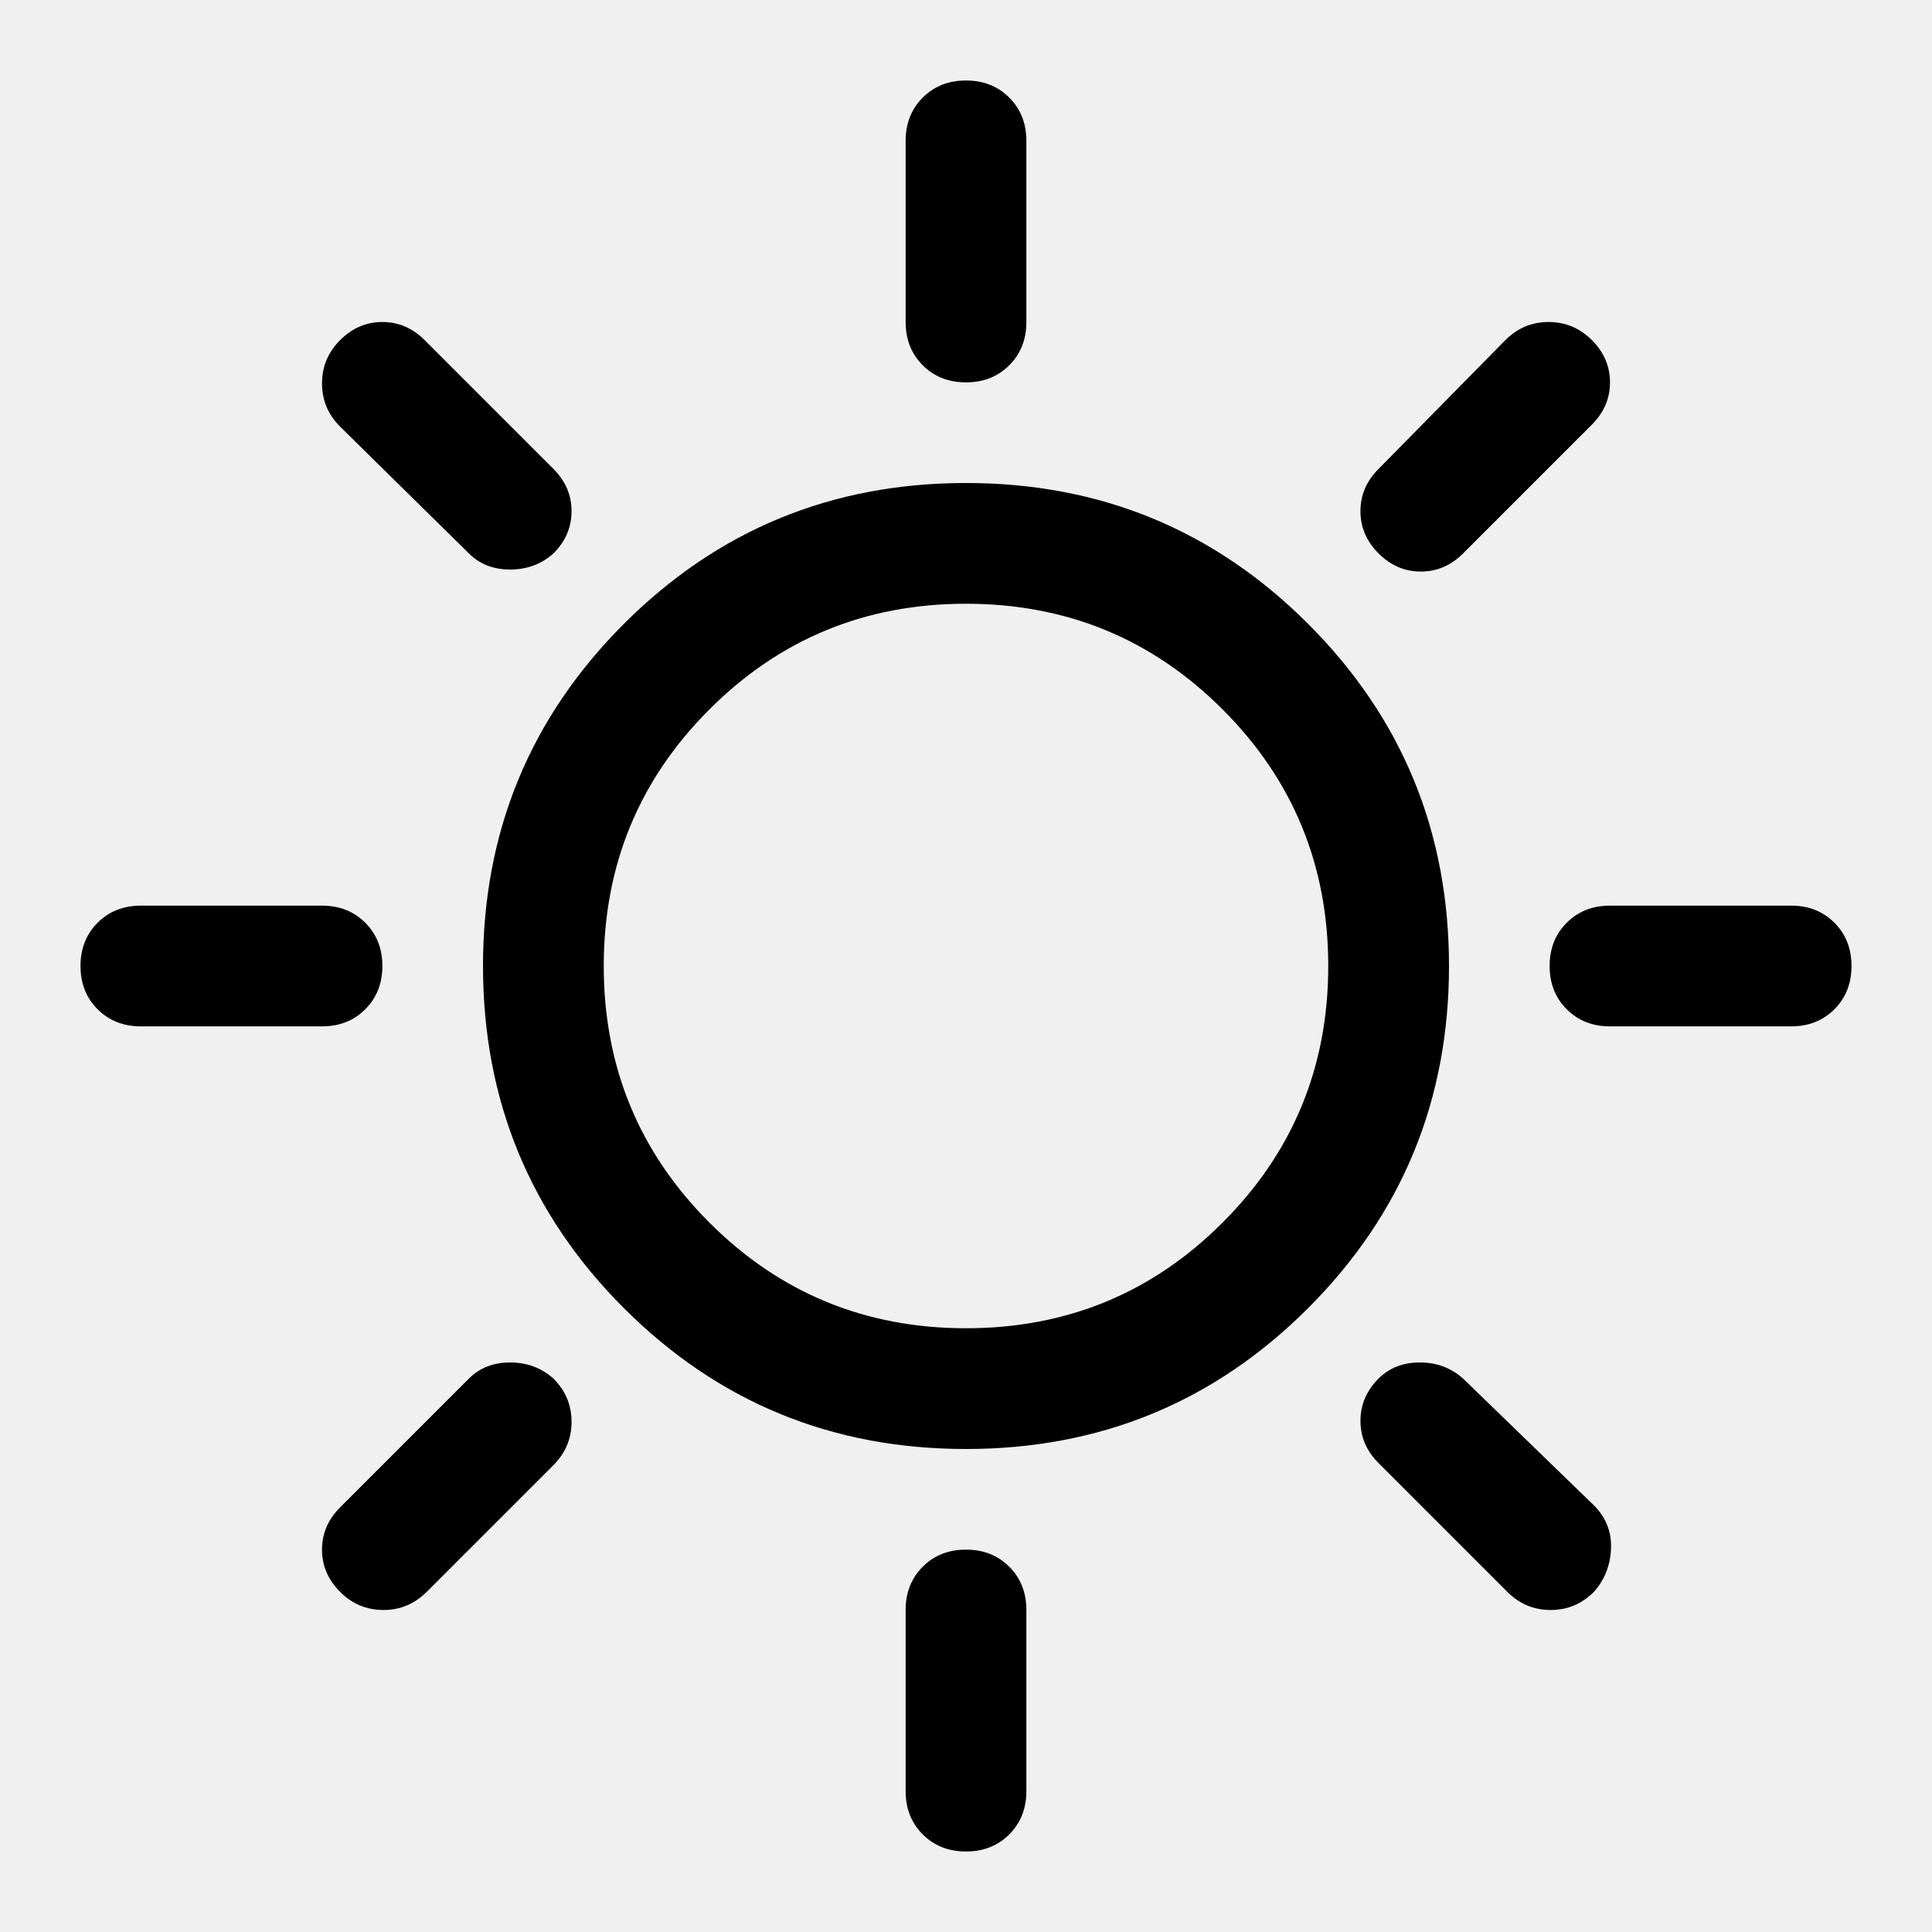
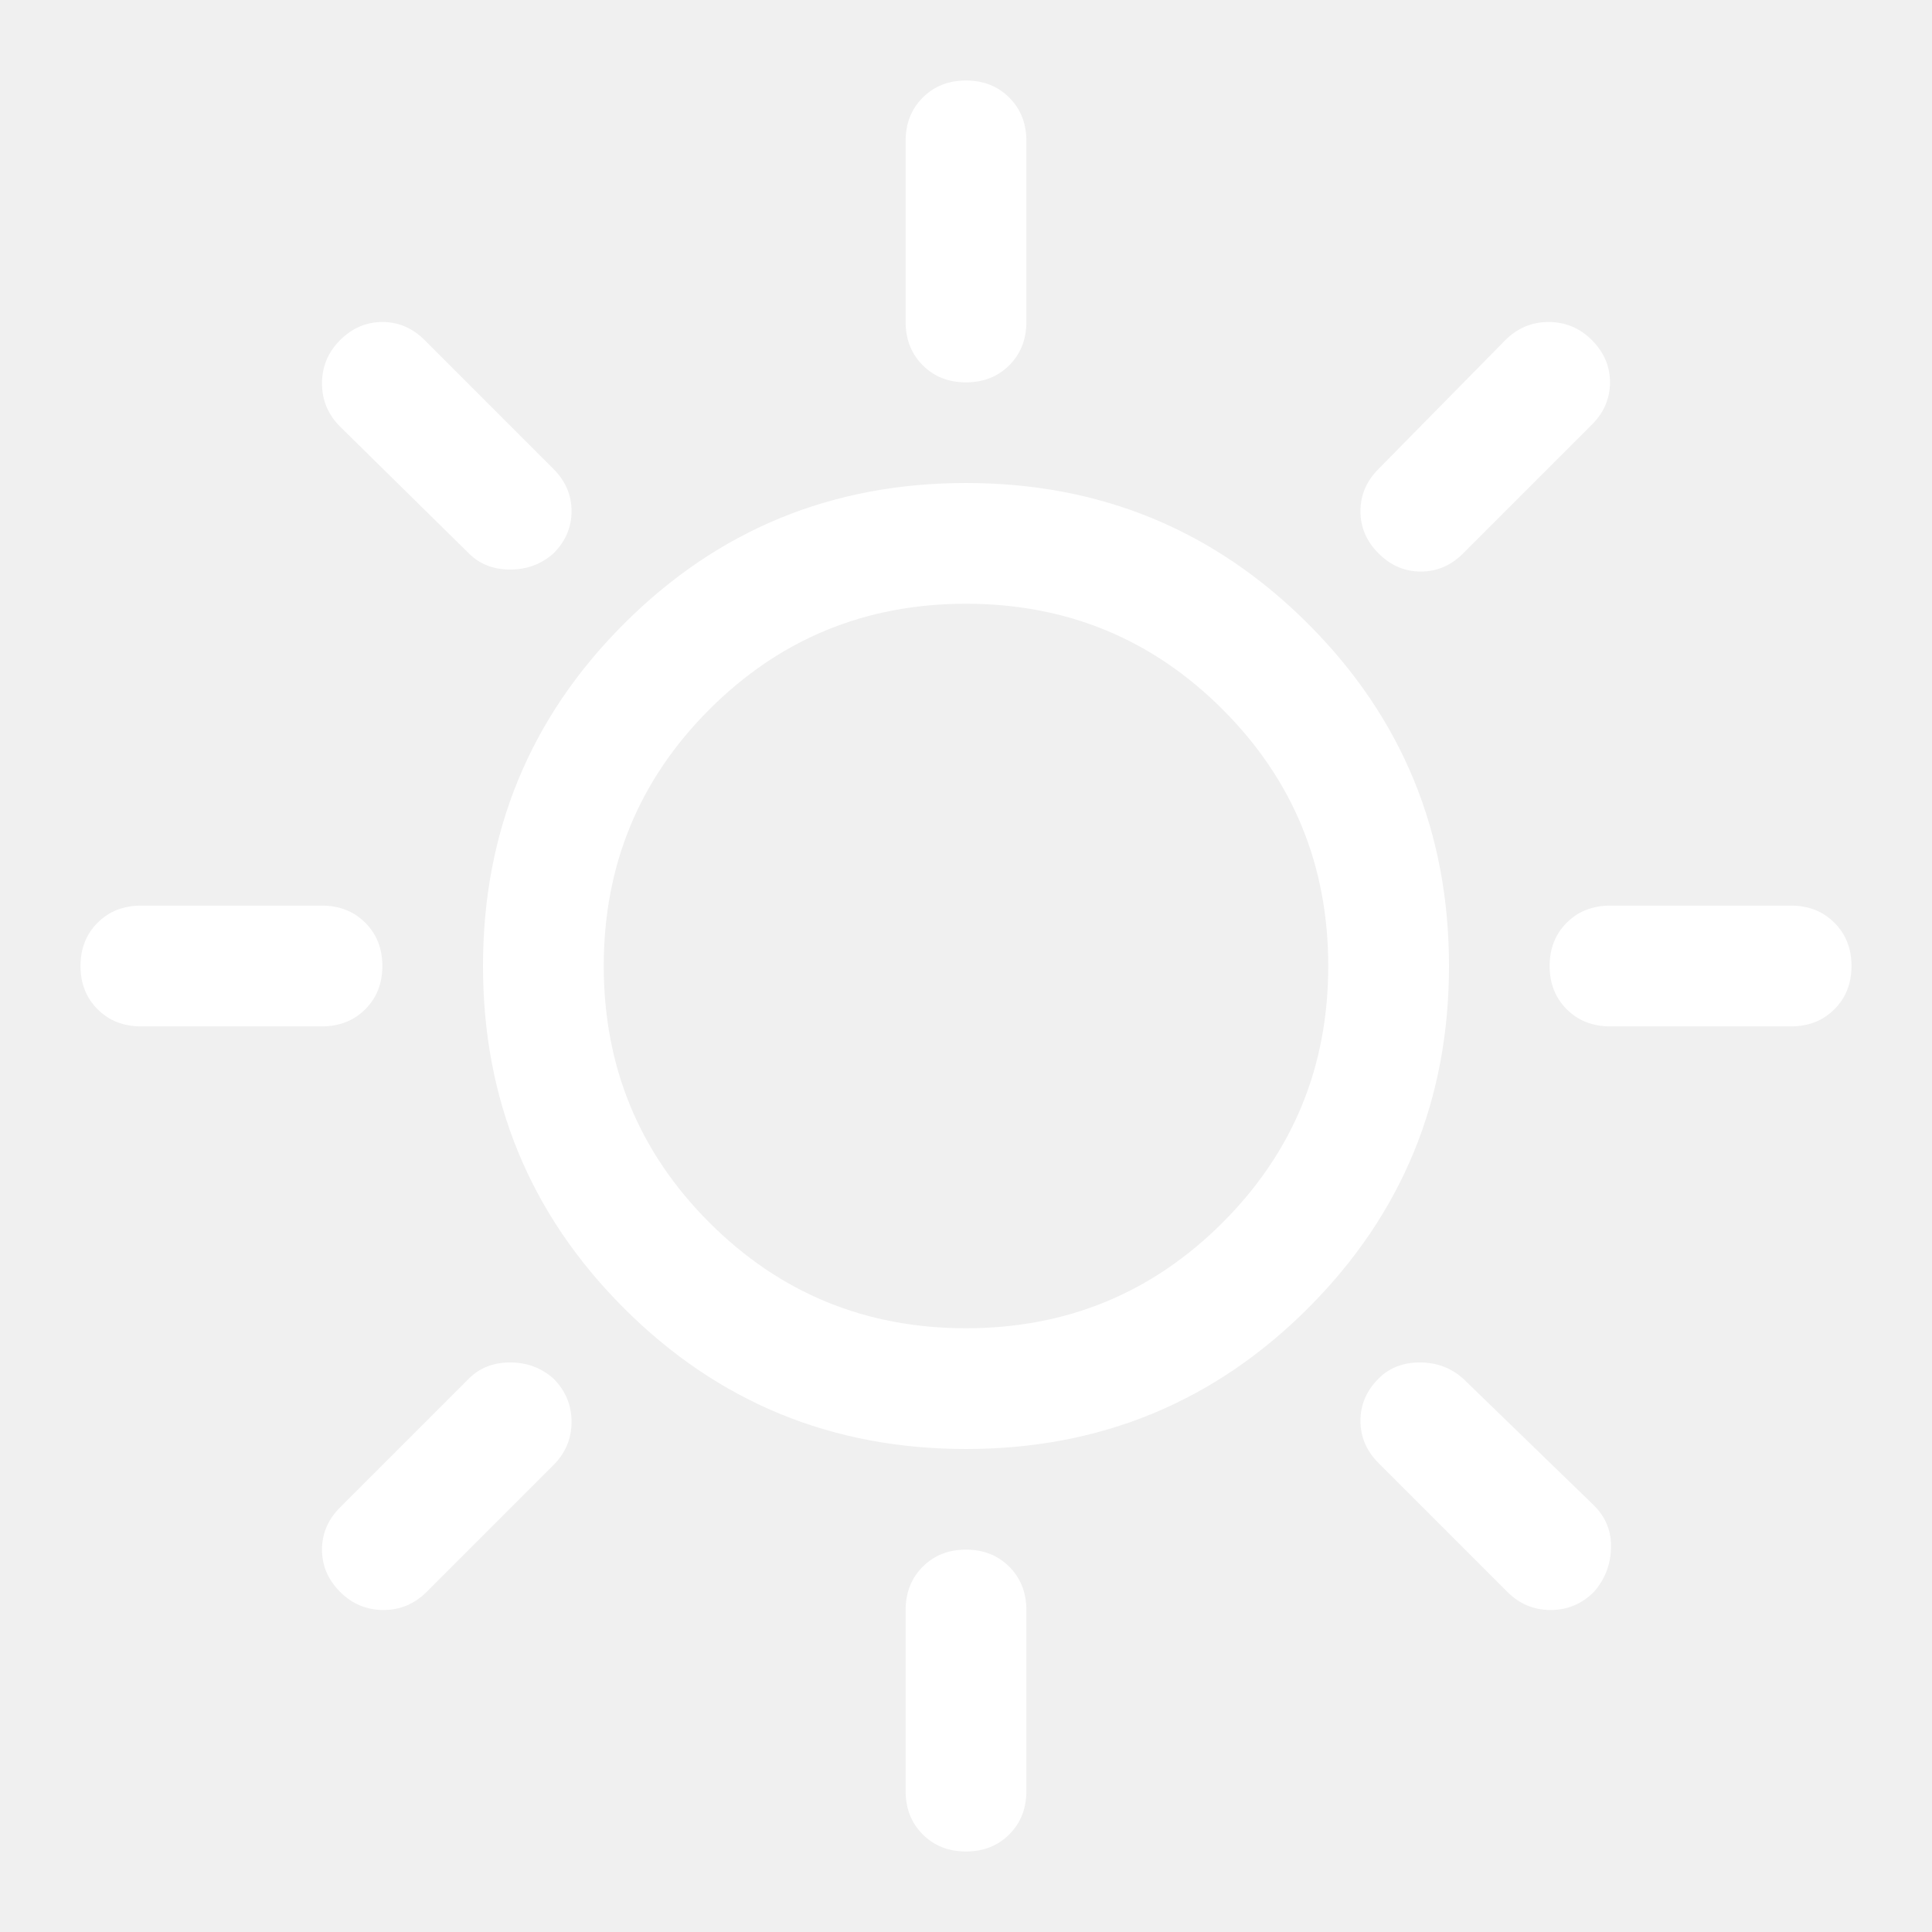
- <svg xmlns="http://www.w3.org/2000/svg" height="48" width="48">
+ <svg xmlns="http://www.w3.org/2000/svg" height="48" width="48" viewBox="0 0 48 48" style="fill:#fff">
  <path d="M24 9.5q-.65 0-1.075-.425Q22.5 8.65 22.5 8V3.5q0-.65.425-1.075Q23.35 2 24 2q.65 0 1.075.425.425.425.425 1.075V8q0 .65-.425 1.075Q24.65 9.5 24 9.5Zm10.25 4.25q-.45-.45-.45-1.05 0-.6.45-1.05l3.15-3.2Q37.85 8 38.475 8t1.075.45Q40 8.9 40 9.5q0 .6-.45 1.05l-3.2 3.2q-.45.45-1.05.45-.6 0-1.05-.45ZM40 25.5q-.65 0-1.075-.425Q38.5 24.65 38.5 24q0-.65.425-1.075Q39.35 22.5 40 22.5h4.5q.65 0 1.075.425Q46 23.35 46 24q0 .65-.425 1.075-.425.425-1.075.425ZM24 46q-.65 0-1.075-.425-.425-.425-.425-1.075V40q0-.65.425-1.075Q23.35 38.5 24 38.5q.65 0 1.075.425.425.425.425 1.075v4.5q0 .65-.425 1.075Q24.65 46 24 46ZM11.65 13.75l-3.2-3.15Q8 10.15 8 9.525t.45-1.075Q8.9 8 9.5 8q.6 0 1.05.45l3.2 3.2q.45.45.45 1.05 0 .6-.45 1.05-.45.4-1.075.4t-1.025-.4Zm25.8 25.8-3.2-3.2q-.45-.45-.45-1.05 0-.6.45-1.05.4-.4 1.025-.4.625 0 1.075.4l3.25 3.15q.45.45.425 1.075Q40 39.1 39.6 39.55q-.45.45-1.075.45t-1.075-.45ZM3.5 25.5q-.65 0-1.075-.425Q2 24.65 2 24q0-.65.425-1.075Q2.85 22.5 3.5 22.5H8q.65 0 1.075.425Q9.5 23.35 9.5 24q0 .65-.425 1.075Q8.65 25.5 8 25.5Zm4.95 14.05Q8 39.1 8 38.5q0-.6.45-1.05l3.2-3.2q.4-.4 1.025-.4.625 0 1.075.4.45.45.45 1.075t-.45 1.075l-3.15 3.15q-.45.45-1.075.45t-1.075-.45ZM24 36q-5 0-8.5-3.5T12 24q0-5 3.5-8.5T24 12q5 0 8.5 3.5T36 24q0 5-3.5 8.5T24 36Zm0-3q3.75 0 6.375-2.625T33 24q0-3.75-2.625-6.375T24 15q-3.75 0-6.375 2.625T15 24q0 3.75 2.625 6.375T24 33Z" />
</svg>
